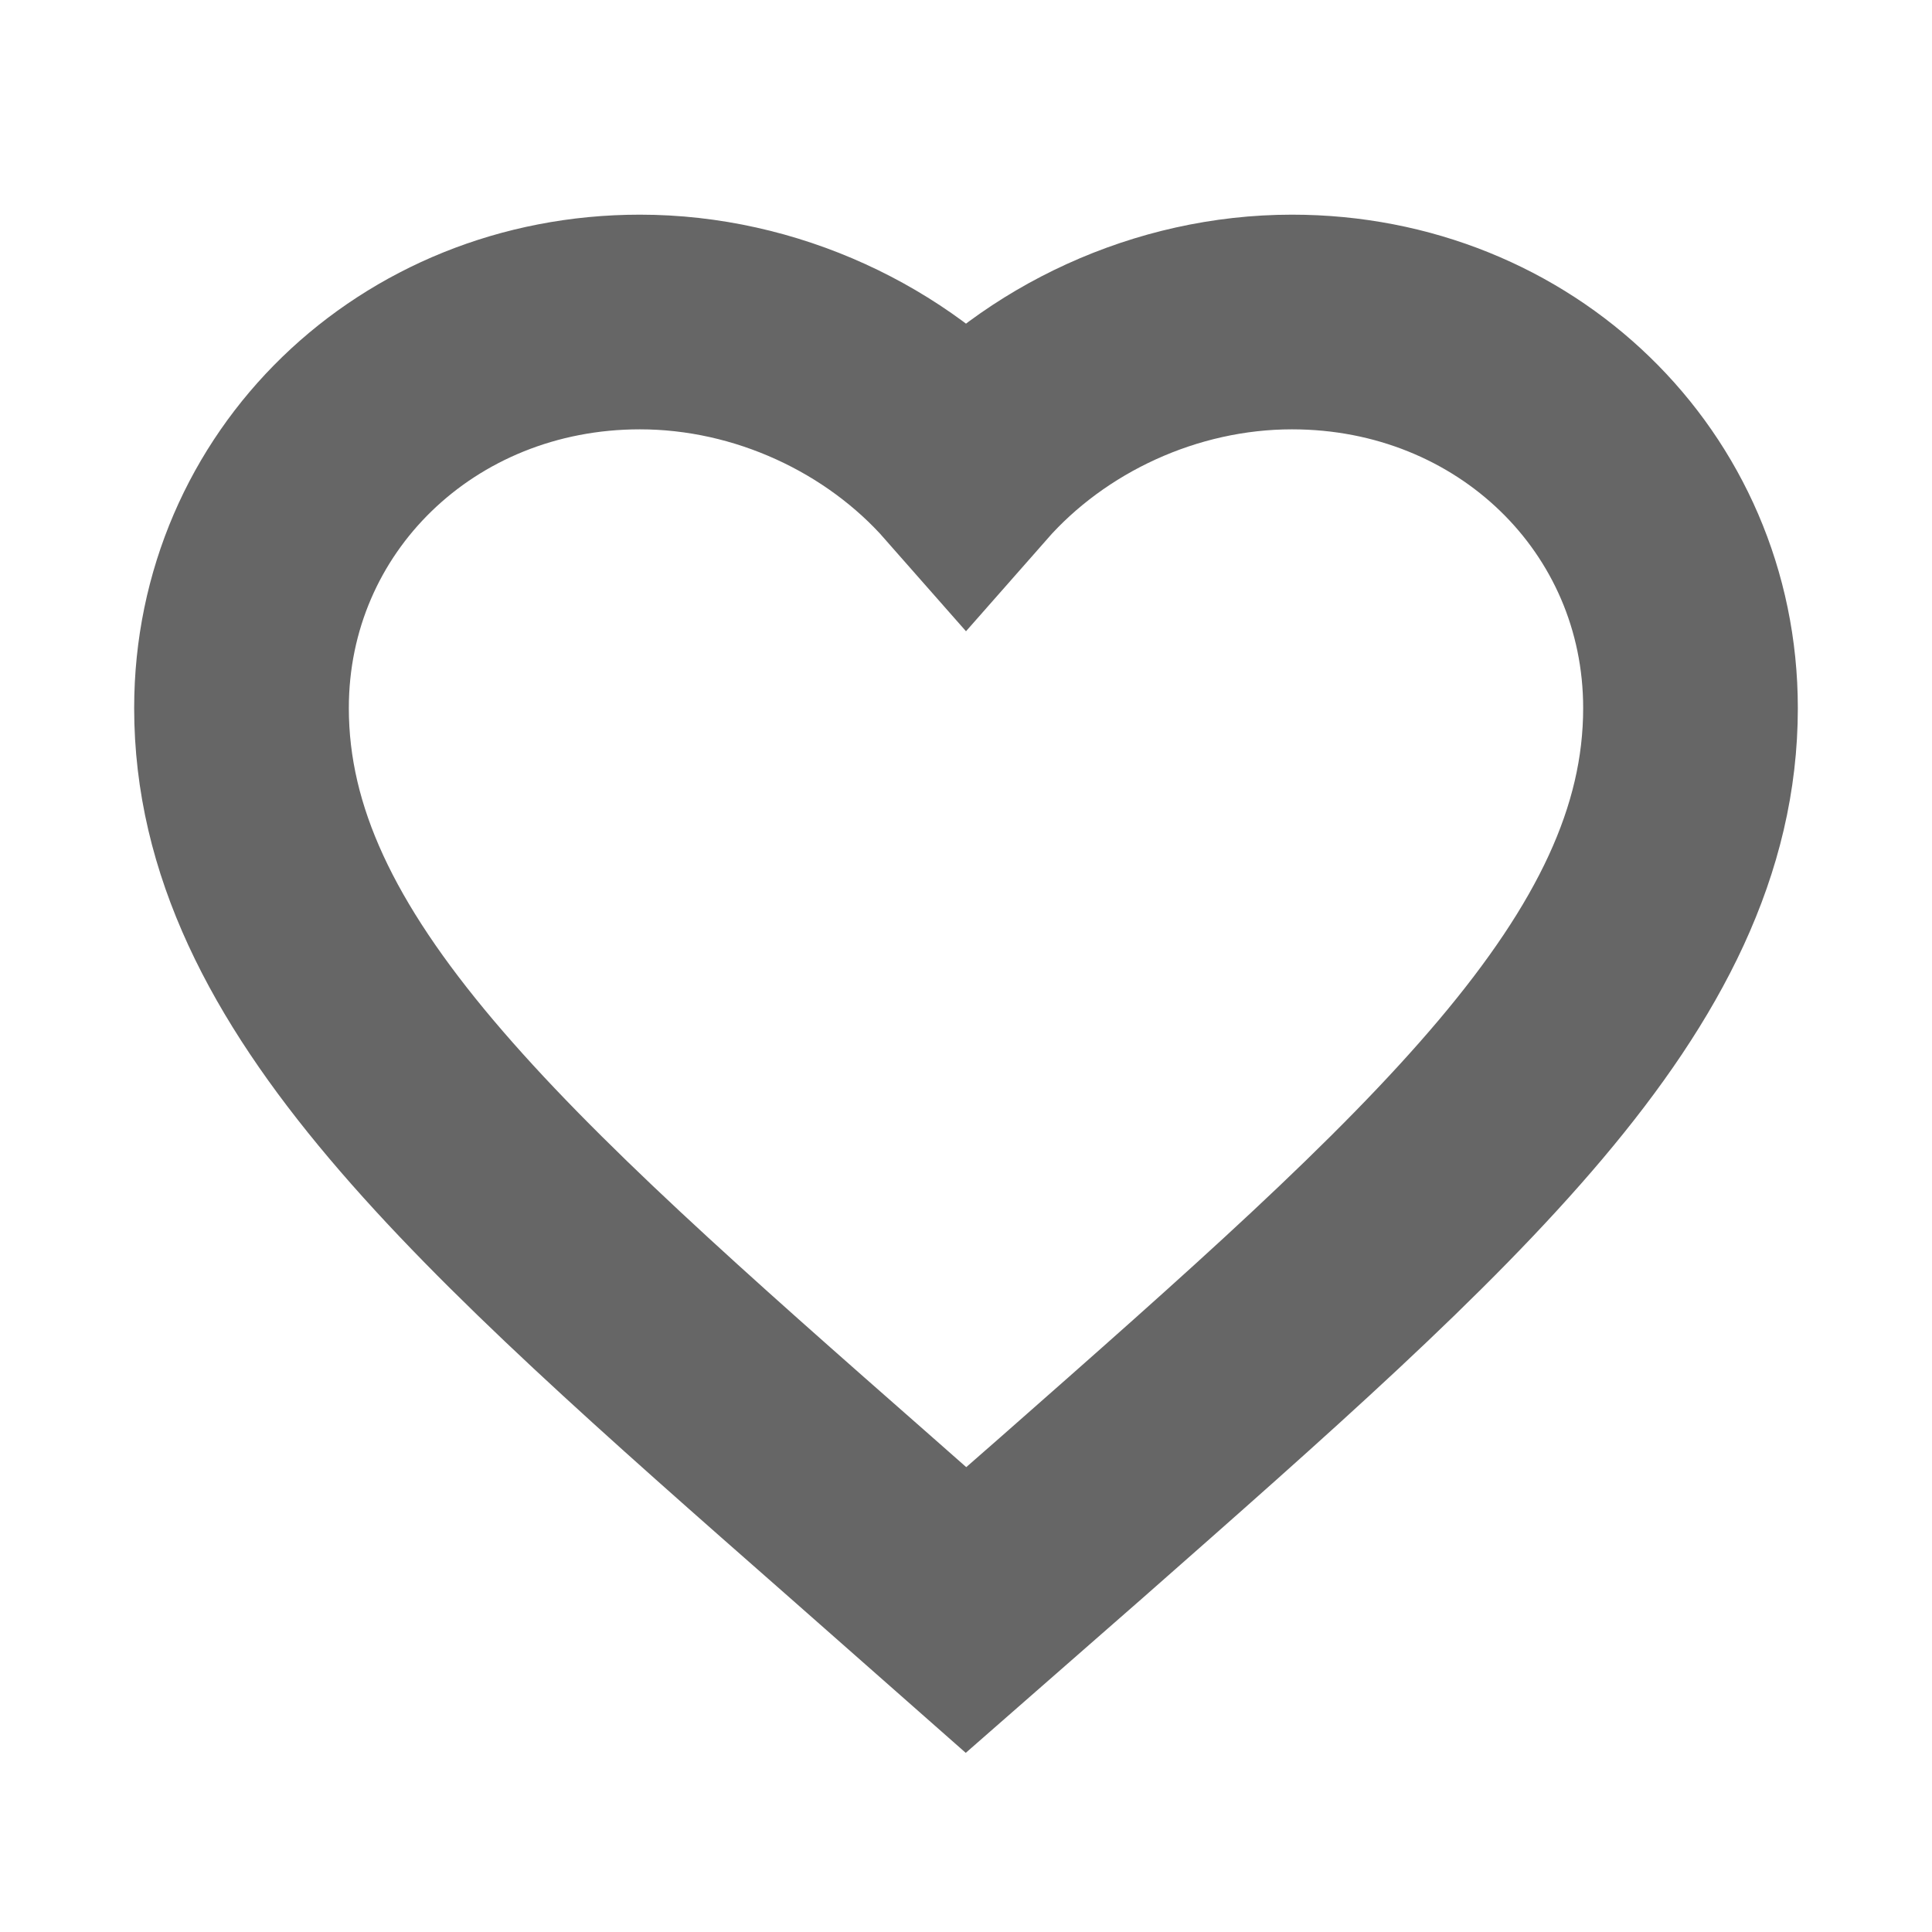
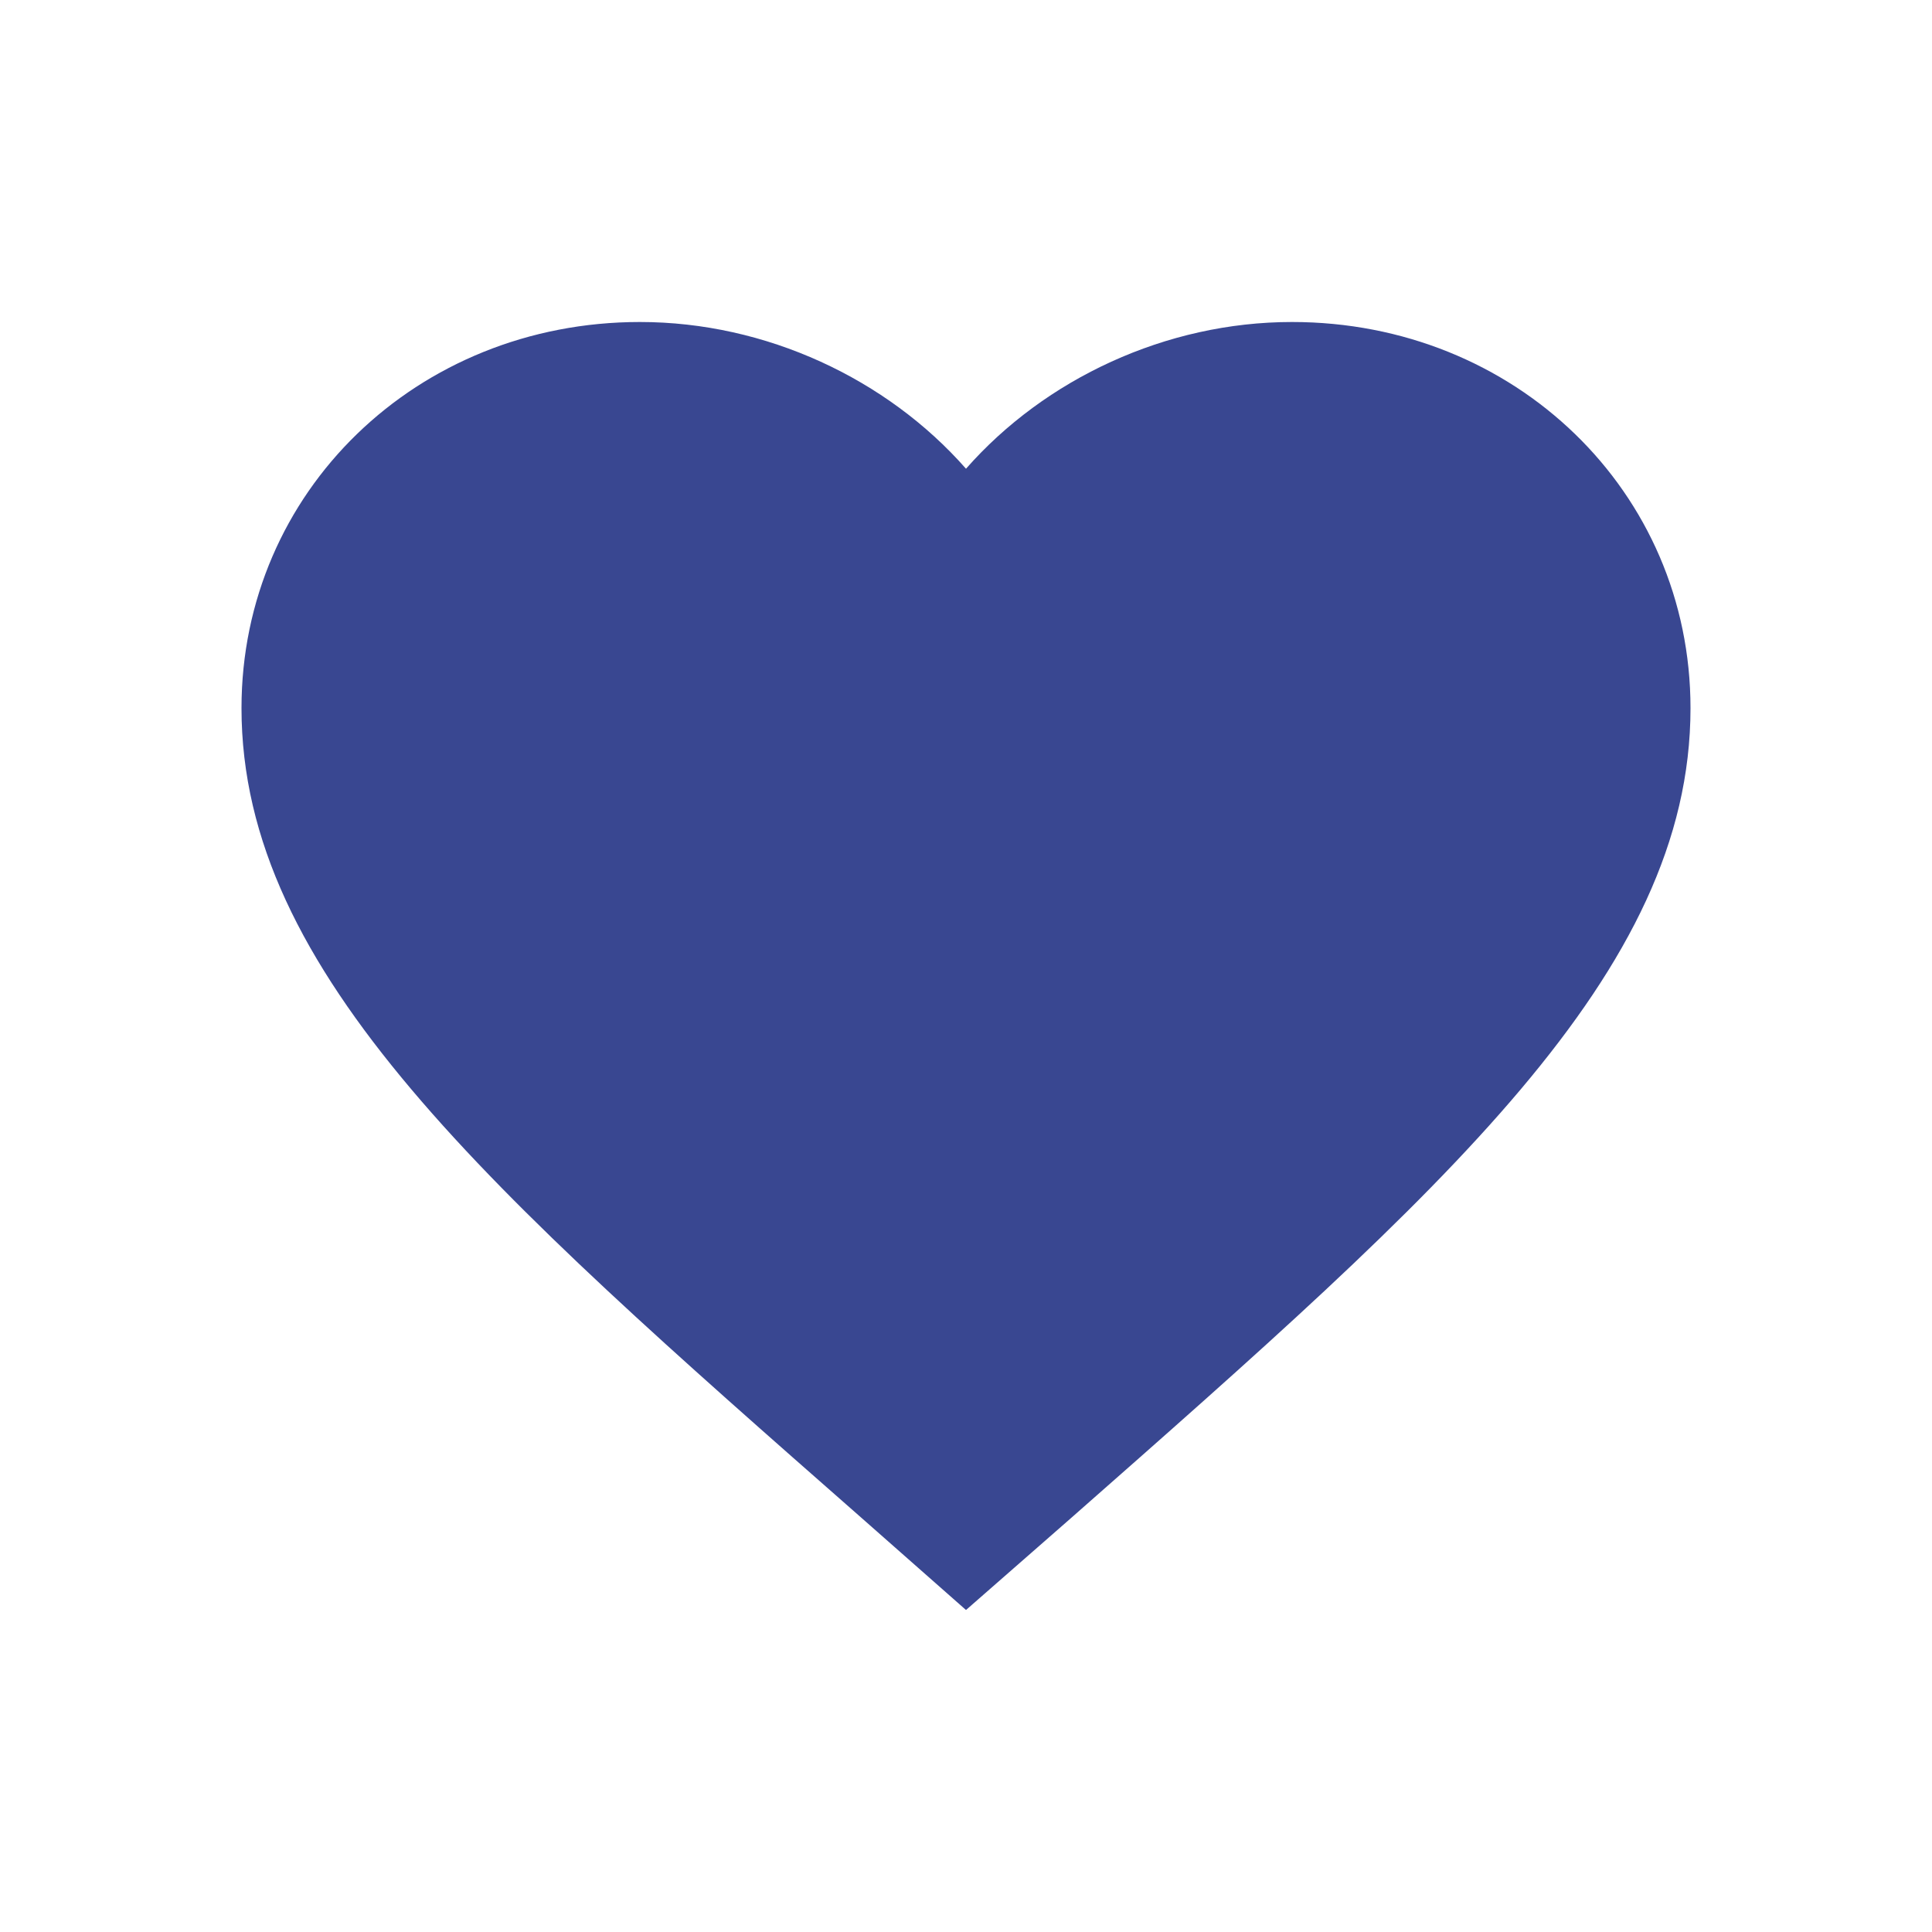
<svg xmlns="http://www.w3.org/2000/svg" xmlns:xlink="http://www.w3.org/1999/xlink" width="18px" height="18px" viewBox="0 0 18 18" version="1.1">
  <defs>
    <path d="M5.771 11.137C2.295 8.083 0 6.069 0 3.597C0 1.583 1.633 0 3.712 0C4.887 0 6.014 0.53 6.75 1.367C7.486 0.53 8.613 0 9.787 0C11.867 0 13.5 1.583 13.5 3.597C13.5 6.069 11.205 8.083 7.729 11.143L6.75 12L5.771 11.137Z" transform="translate(2.25 3)" id="path_1" />
    <clipPath id="mask_1">
      <use xlink:href="#path_1" />
    </clipPath>
  </defs>
  <g id="compare">
-     <path d="M5.771 11.137C2.295 8.083 0 6.069 0 3.597C0 1.583 1.633 0 3.712 0C4.887 0 6.014 0.53 6.75 1.367C7.486 0.53 8.613 0 9.787 0C11.867 0 13.5 1.583 13.5 3.597C13.5 6.069 11.205 8.083 7.729 11.143L6.75 12L5.771 11.137Z" transform="translate(2.25 3)" id="Icon" fill="none" stroke="#666666" stroke-width="2" />
+     <path d="M5.771 11.137C2.295 8.083 0 6.069 0 3.597C0 1.583 1.633 0 3.712 0C4.887 0 6.014 0.53 6.75 1.367C7.486 0.53 8.613 0 9.787 0C11.867 0 13.5 1.583 13.5 3.597C13.5 6.069 11.205 8.083 7.729 11.143L6.75 12L5.771 11.137Z" transform="translate(2.25 3)" id="Icon" fill="#394791" stroke="none" />
  </g>
</svg>
